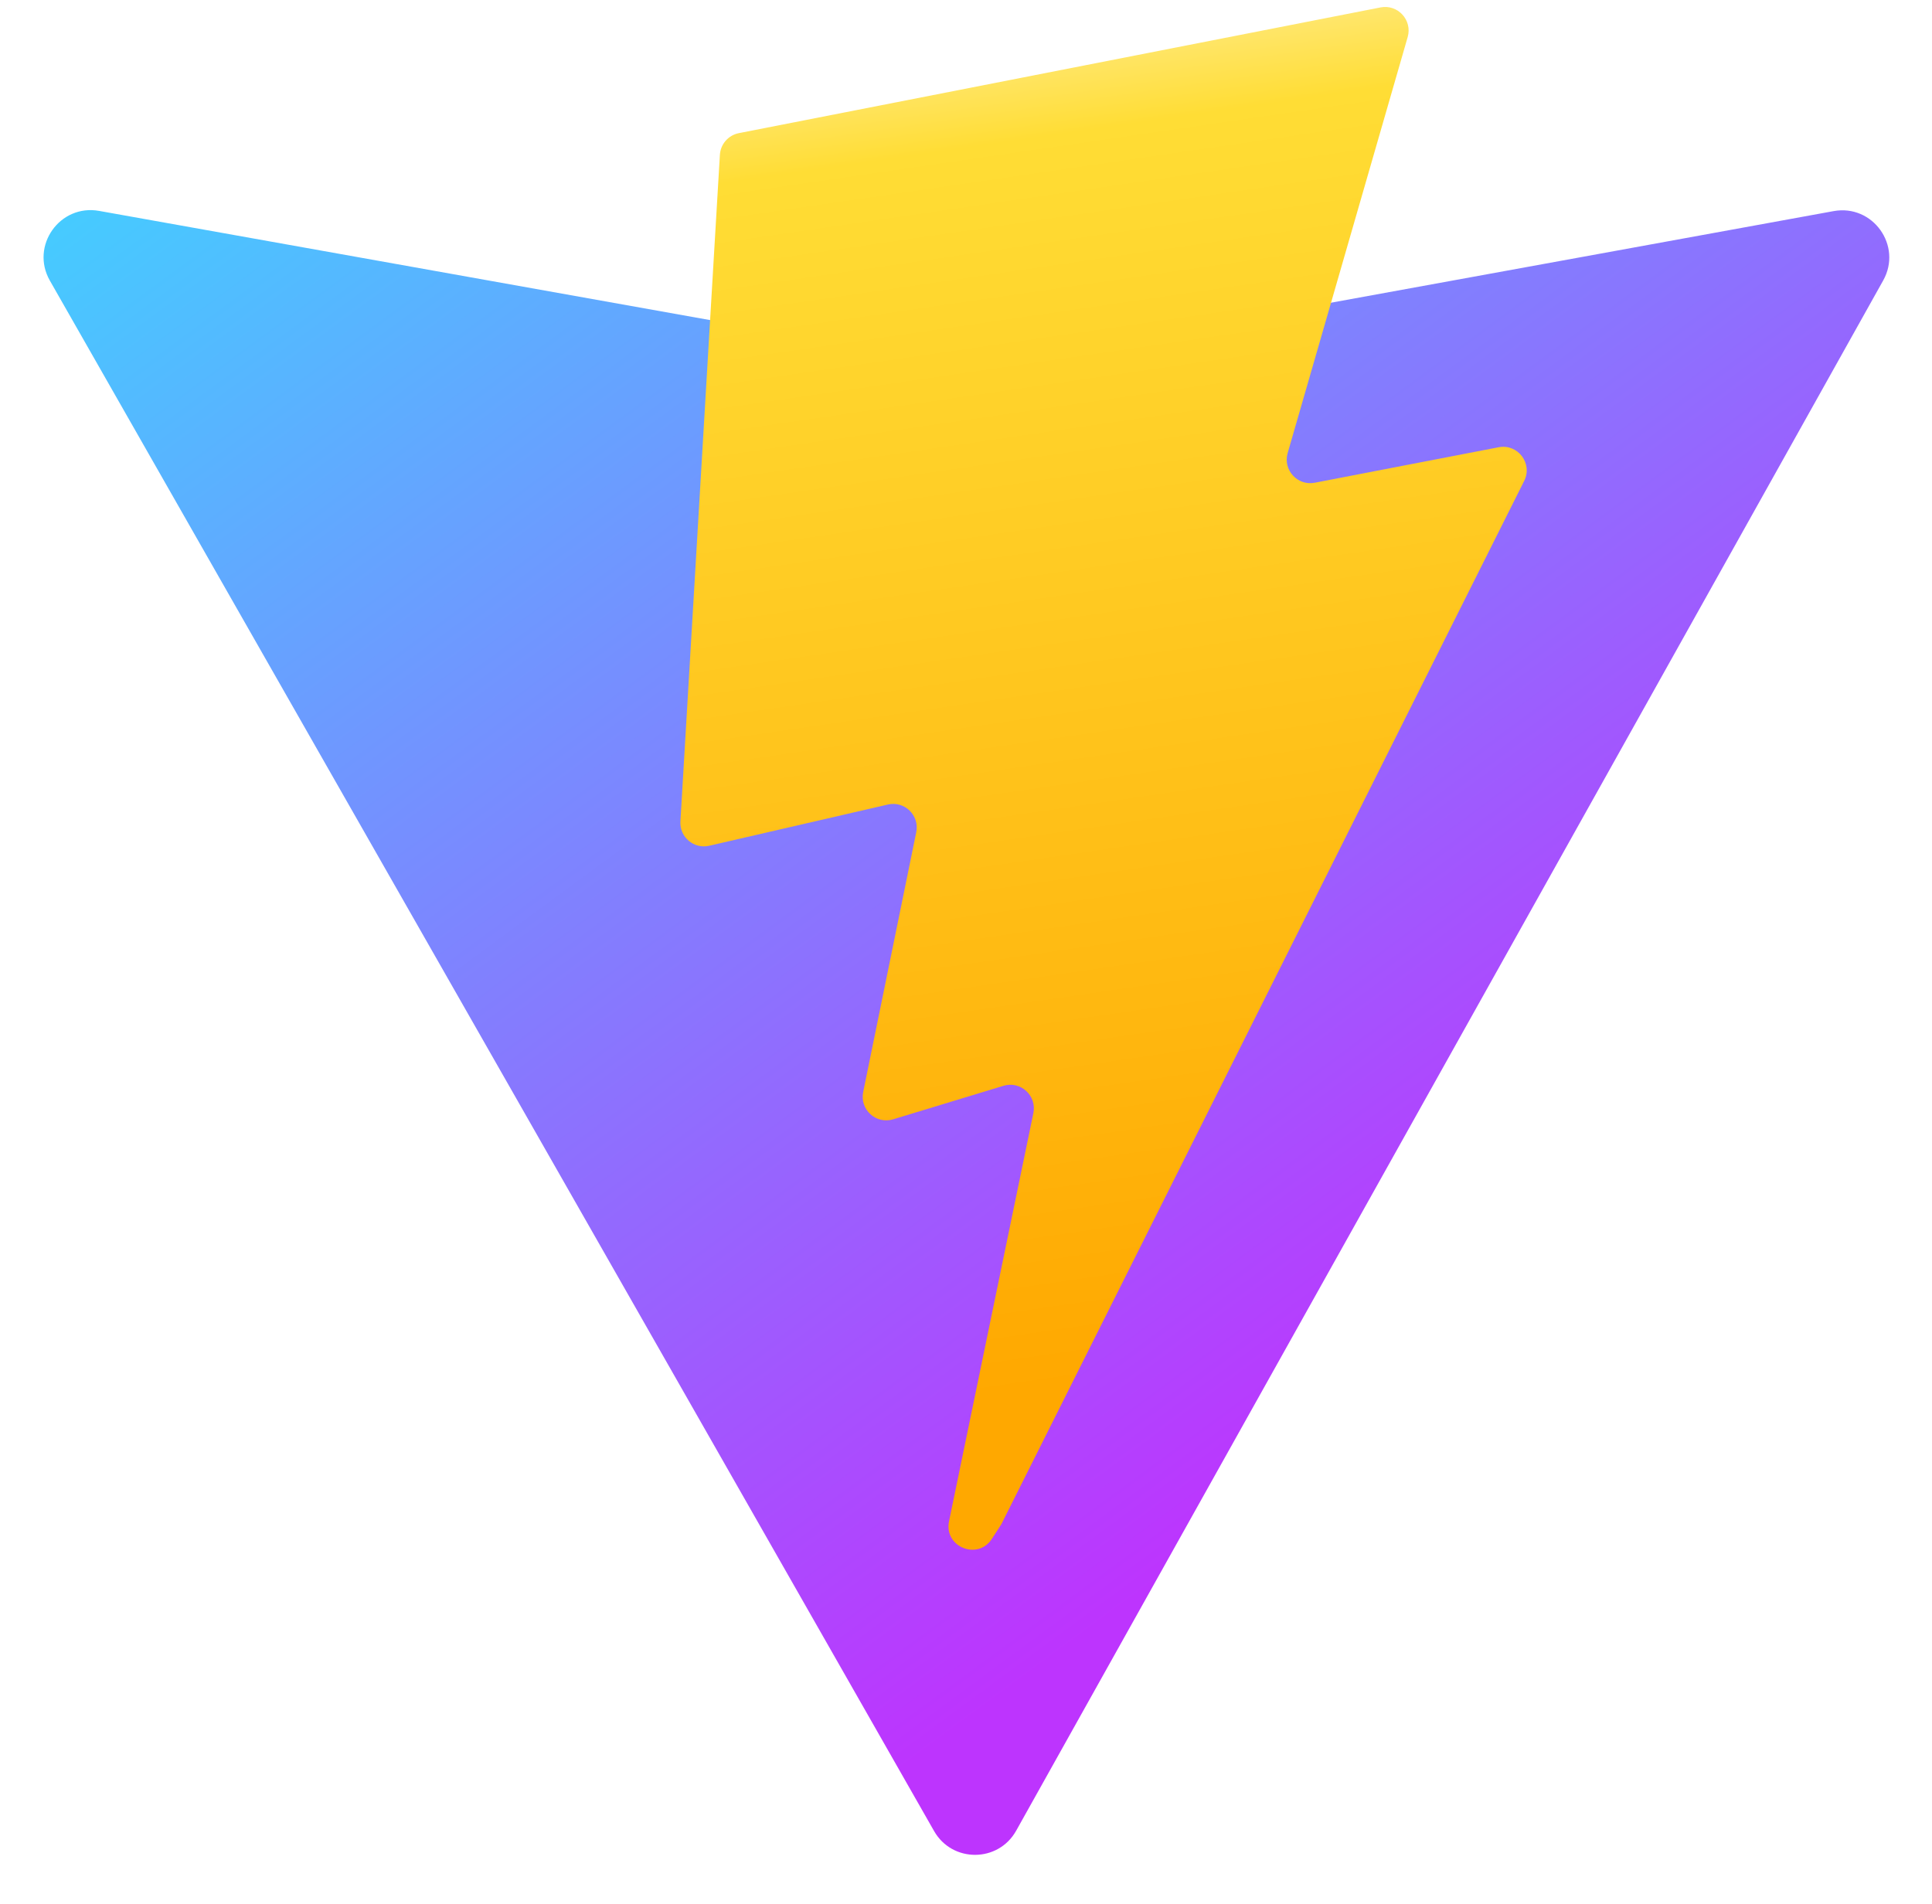
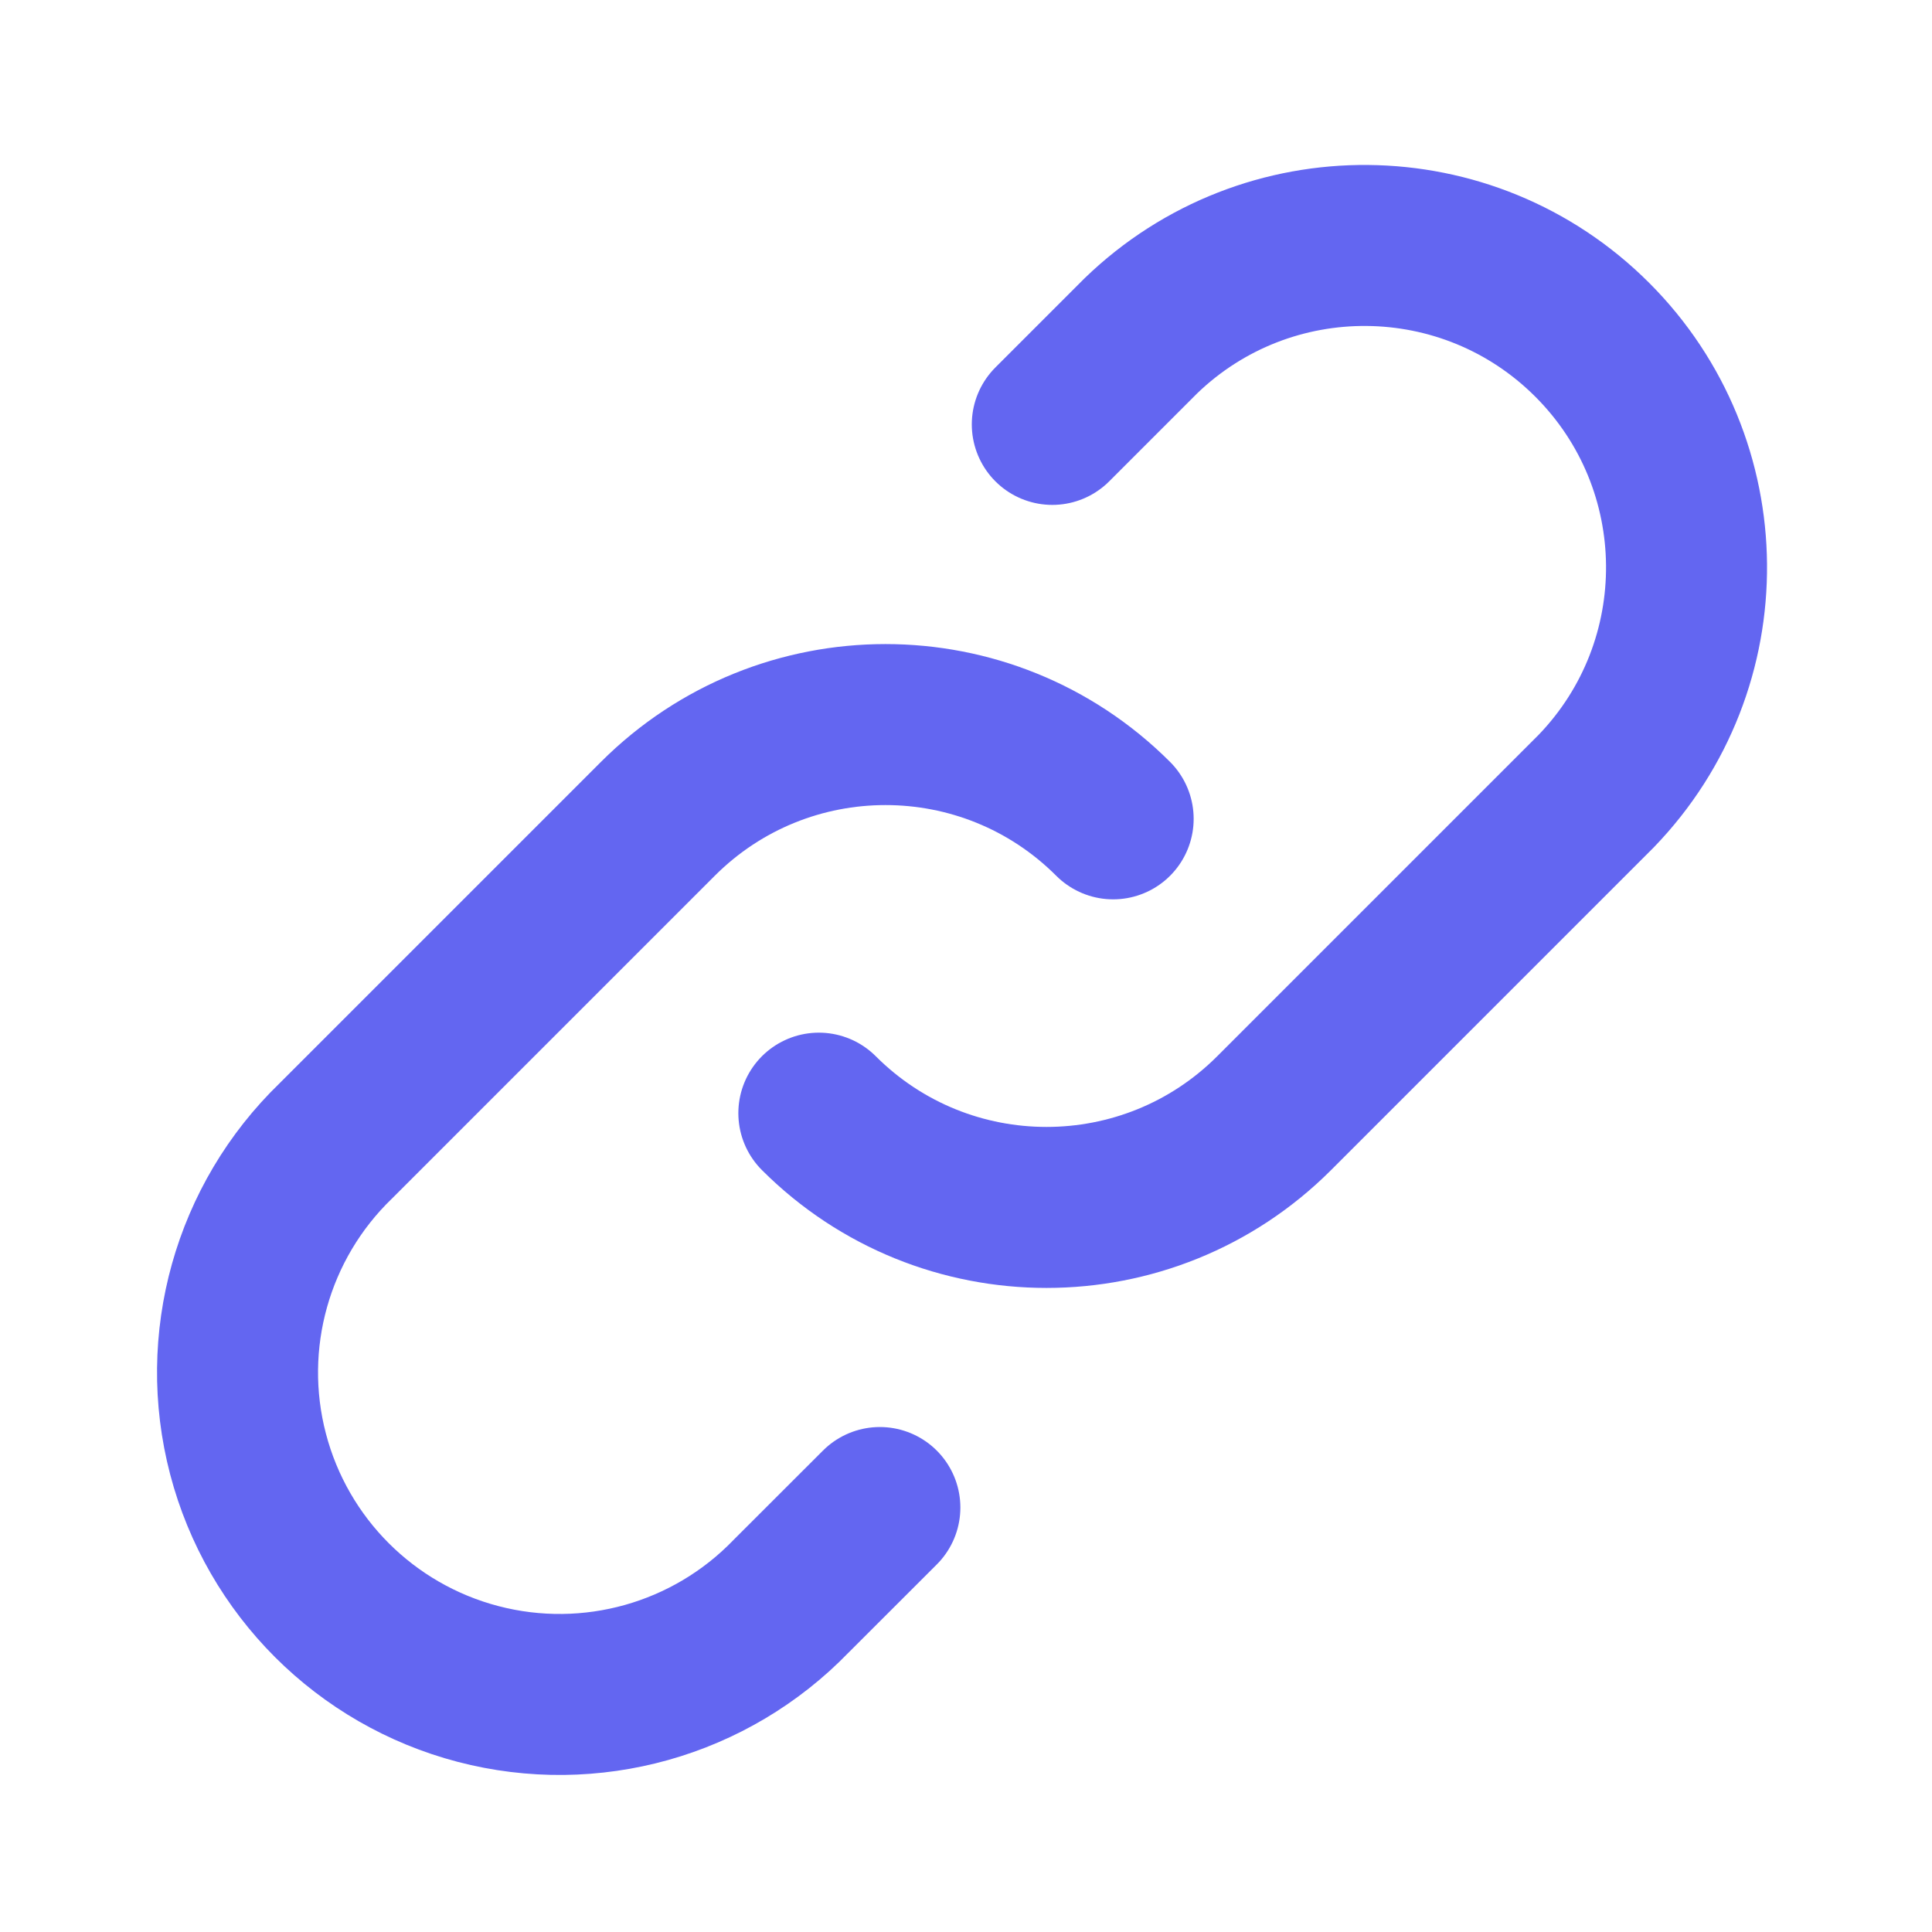
- <svg xmlns="http://www.w3.org/2000/svg" width="410" height="404" viewBox="0 0 410 404" fill="none">
-   <path d="M399.641 59.525L215.643 388.545C211.844 395.338 202.084 395.378 198.228 388.618L10.582 59.556C6.381 52.19 12.68 43.267 21.028 44.759L205.223 77.682C206.398 77.892 207.601 77.89 208.776 77.676L389.119 44.806C397.439 43.289 403.768 52.143 399.641 59.525Z" fill="url(#paint0_linear)" />
-   <path d="M292.965 1.574L156.801 28.255C154.563 28.694 152.906 30.59 152.771 32.866L144.395 174.33C144.198 177.662 147.258 180.248 150.51 179.498L188.42 170.749C191.967 169.931 195.172 173.055 194.443 176.622L183.18 231.775C182.422 235.487 185.907 238.661 189.532 237.56L212.947 230.446C216.577 229.344 220.065 232.527 219.297 236.242L201.398 322.875C200.278 328.294 207.486 331.249 210.492 326.603L212.5 323.5L323.454 102.072C325.312 98.365 322.108 94.137 318.036 94.923L279.014 102.454C275.347 103.161 272.227 99.746 273.262 96.158L298.731 7.867C299.767 4.273 296.636 0.855 292.965 1.574Z" fill="url(#paint1_linear)" />
-   <defs>
-     <linearGradient id="paint0_linear" x1="6" y1="33" x2="235" y2="344" gradientUnits="userSpaceOnUse">
-       <stop stop-color="#41D1FF" />
-       <stop offset="1" stop-color="#BD34FE" />
-     </linearGradient>
-     <linearGradient id="paint1_linear" x1="194.651" y1="8.818" x2="236.076" y2="292.989" gradientUnits="userSpaceOnUse">
-       <stop stop-color="#FFEA83" />
-       <stop offset="0.083" stop-color="#FFDD35" />
-       <stop offset="1" stop-color="#FFA800" />
-     </linearGradient>
-   </defs>
+ <svg xmlns="http://www.w3.org/2000/svg" fill="none" viewBox="0 0 24 24" stroke="#6366F1" stroke-width="2">
+   <path stroke-linecap="round" stroke-linejoin="round" d="M13.828 10.172a4 4 0 00-5.656 0l-4 4a4 4 0 105.656 5.656l1.102-1.101m-.758-4.899a4 4 0 005.656 0l4-4a4 4 0 00-5.656-5.656l-1.1 1.1" />
</svg>
